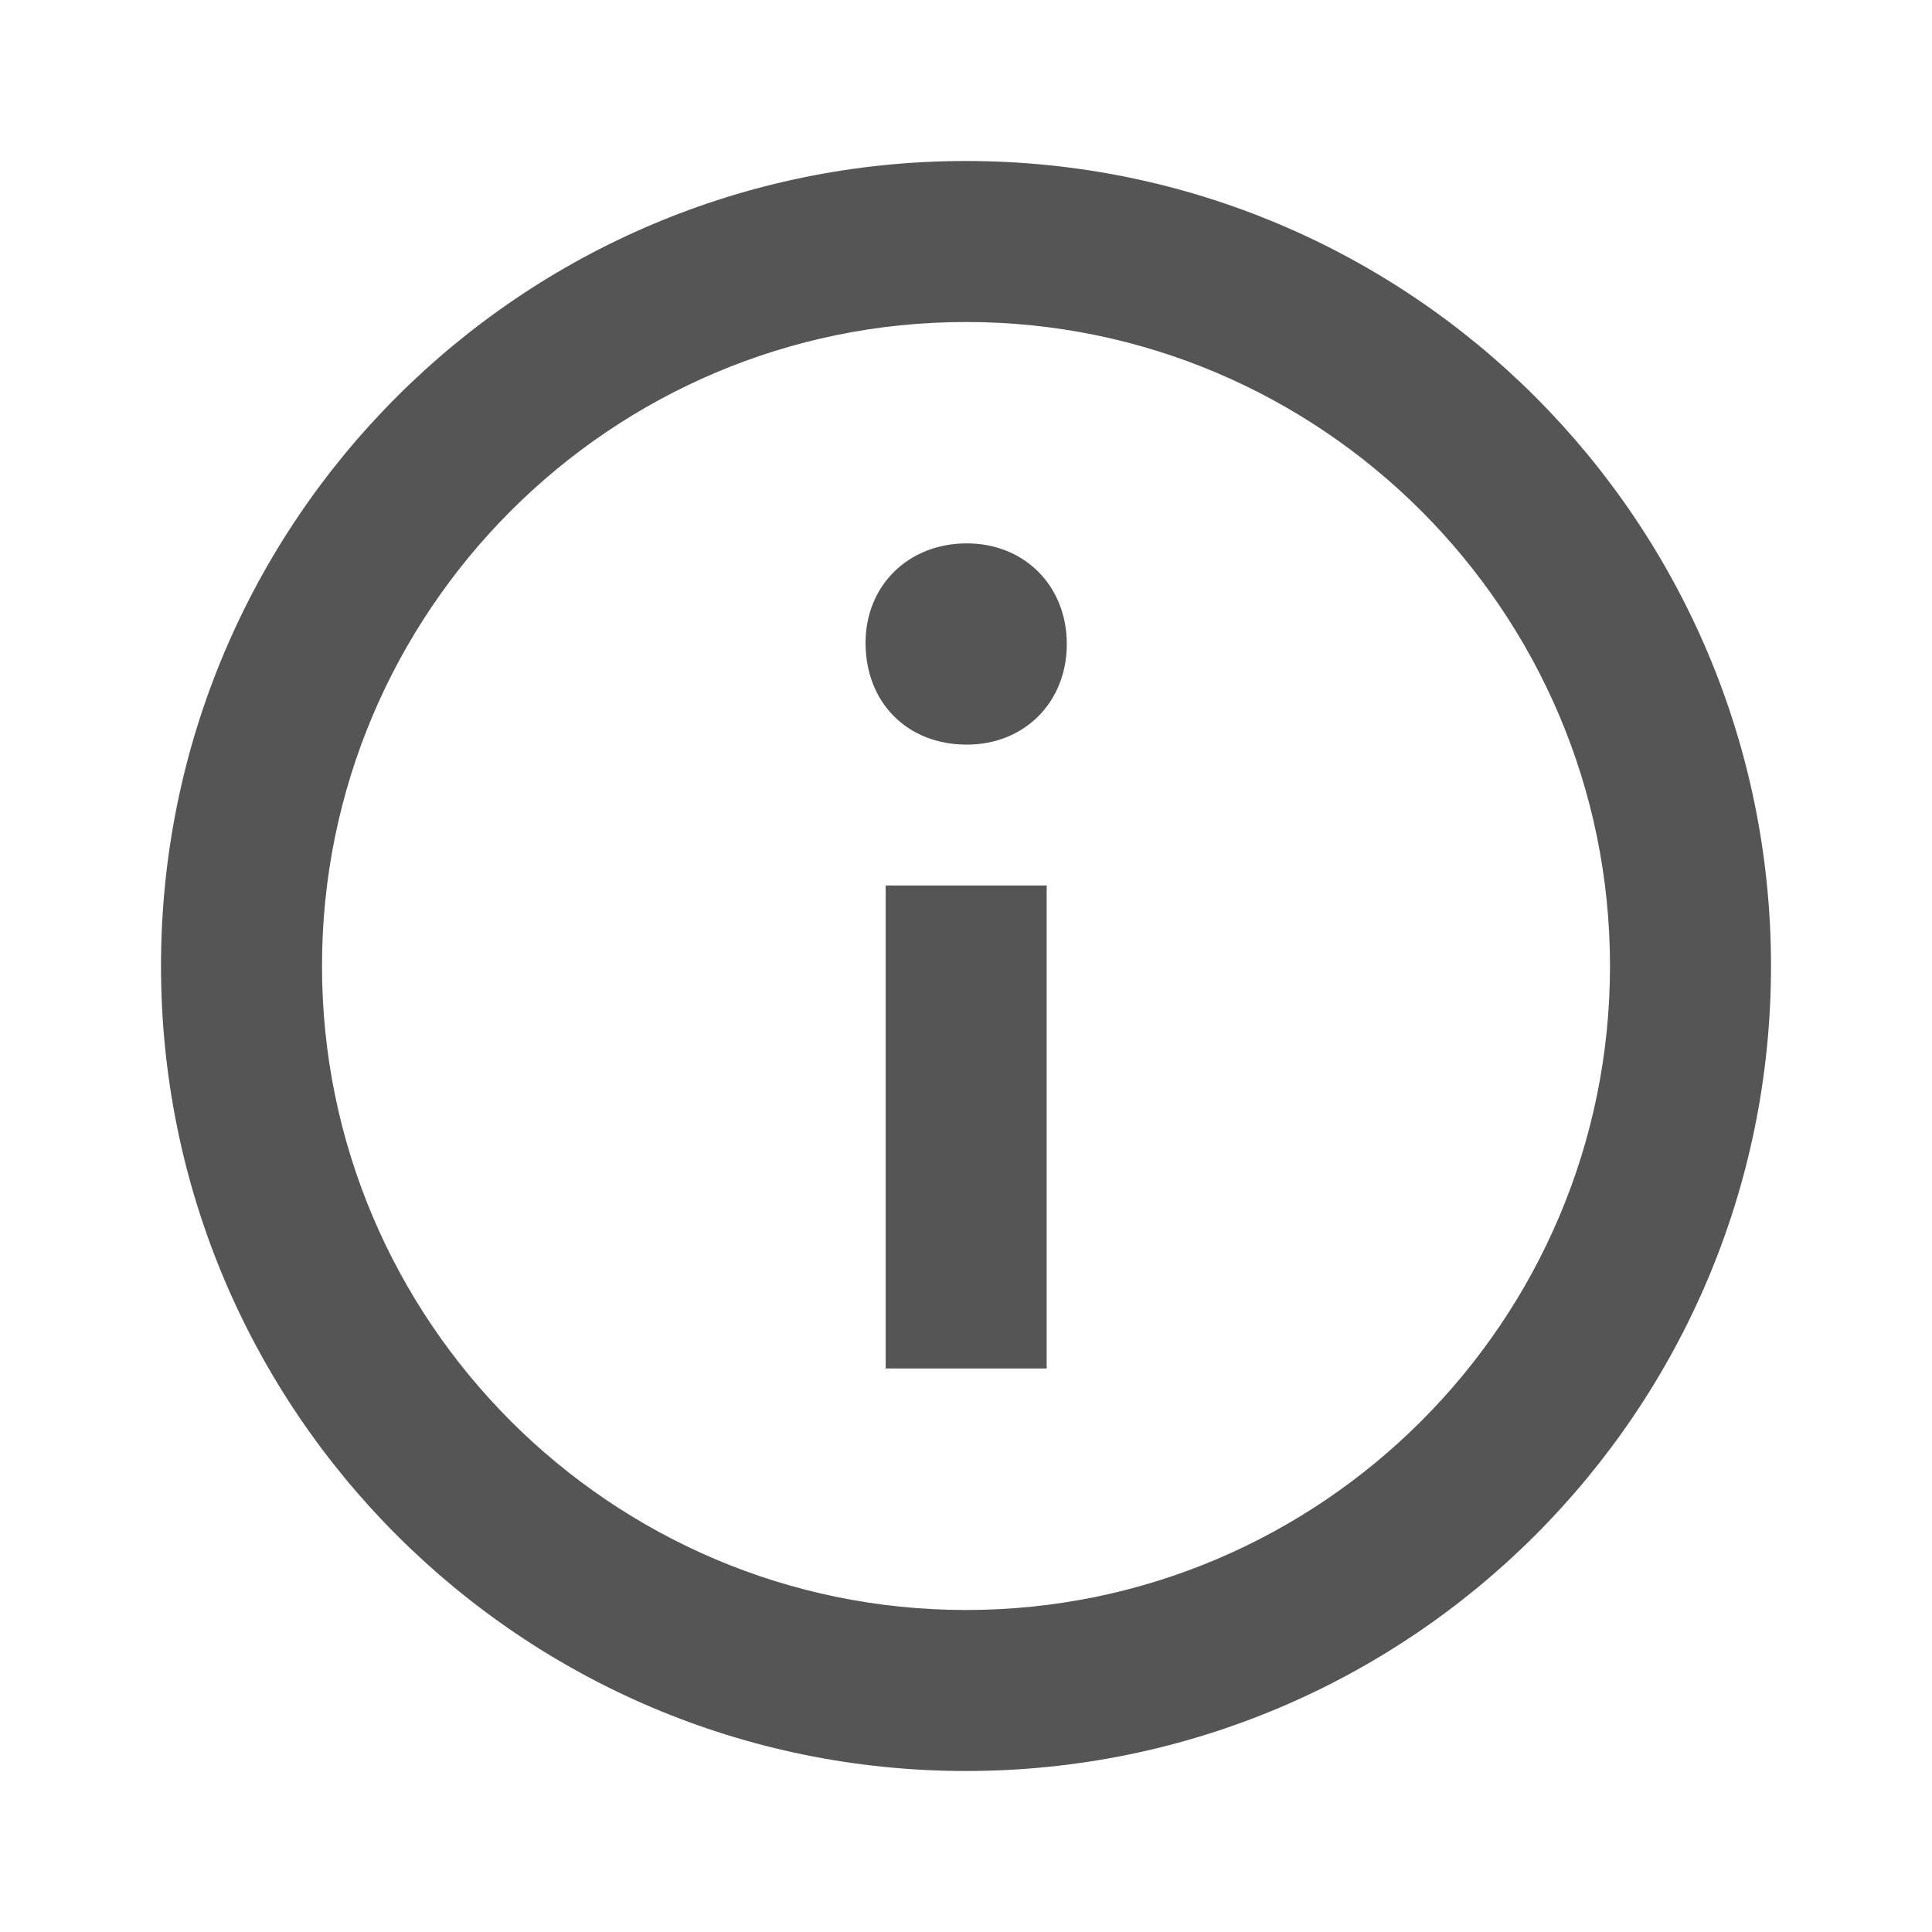
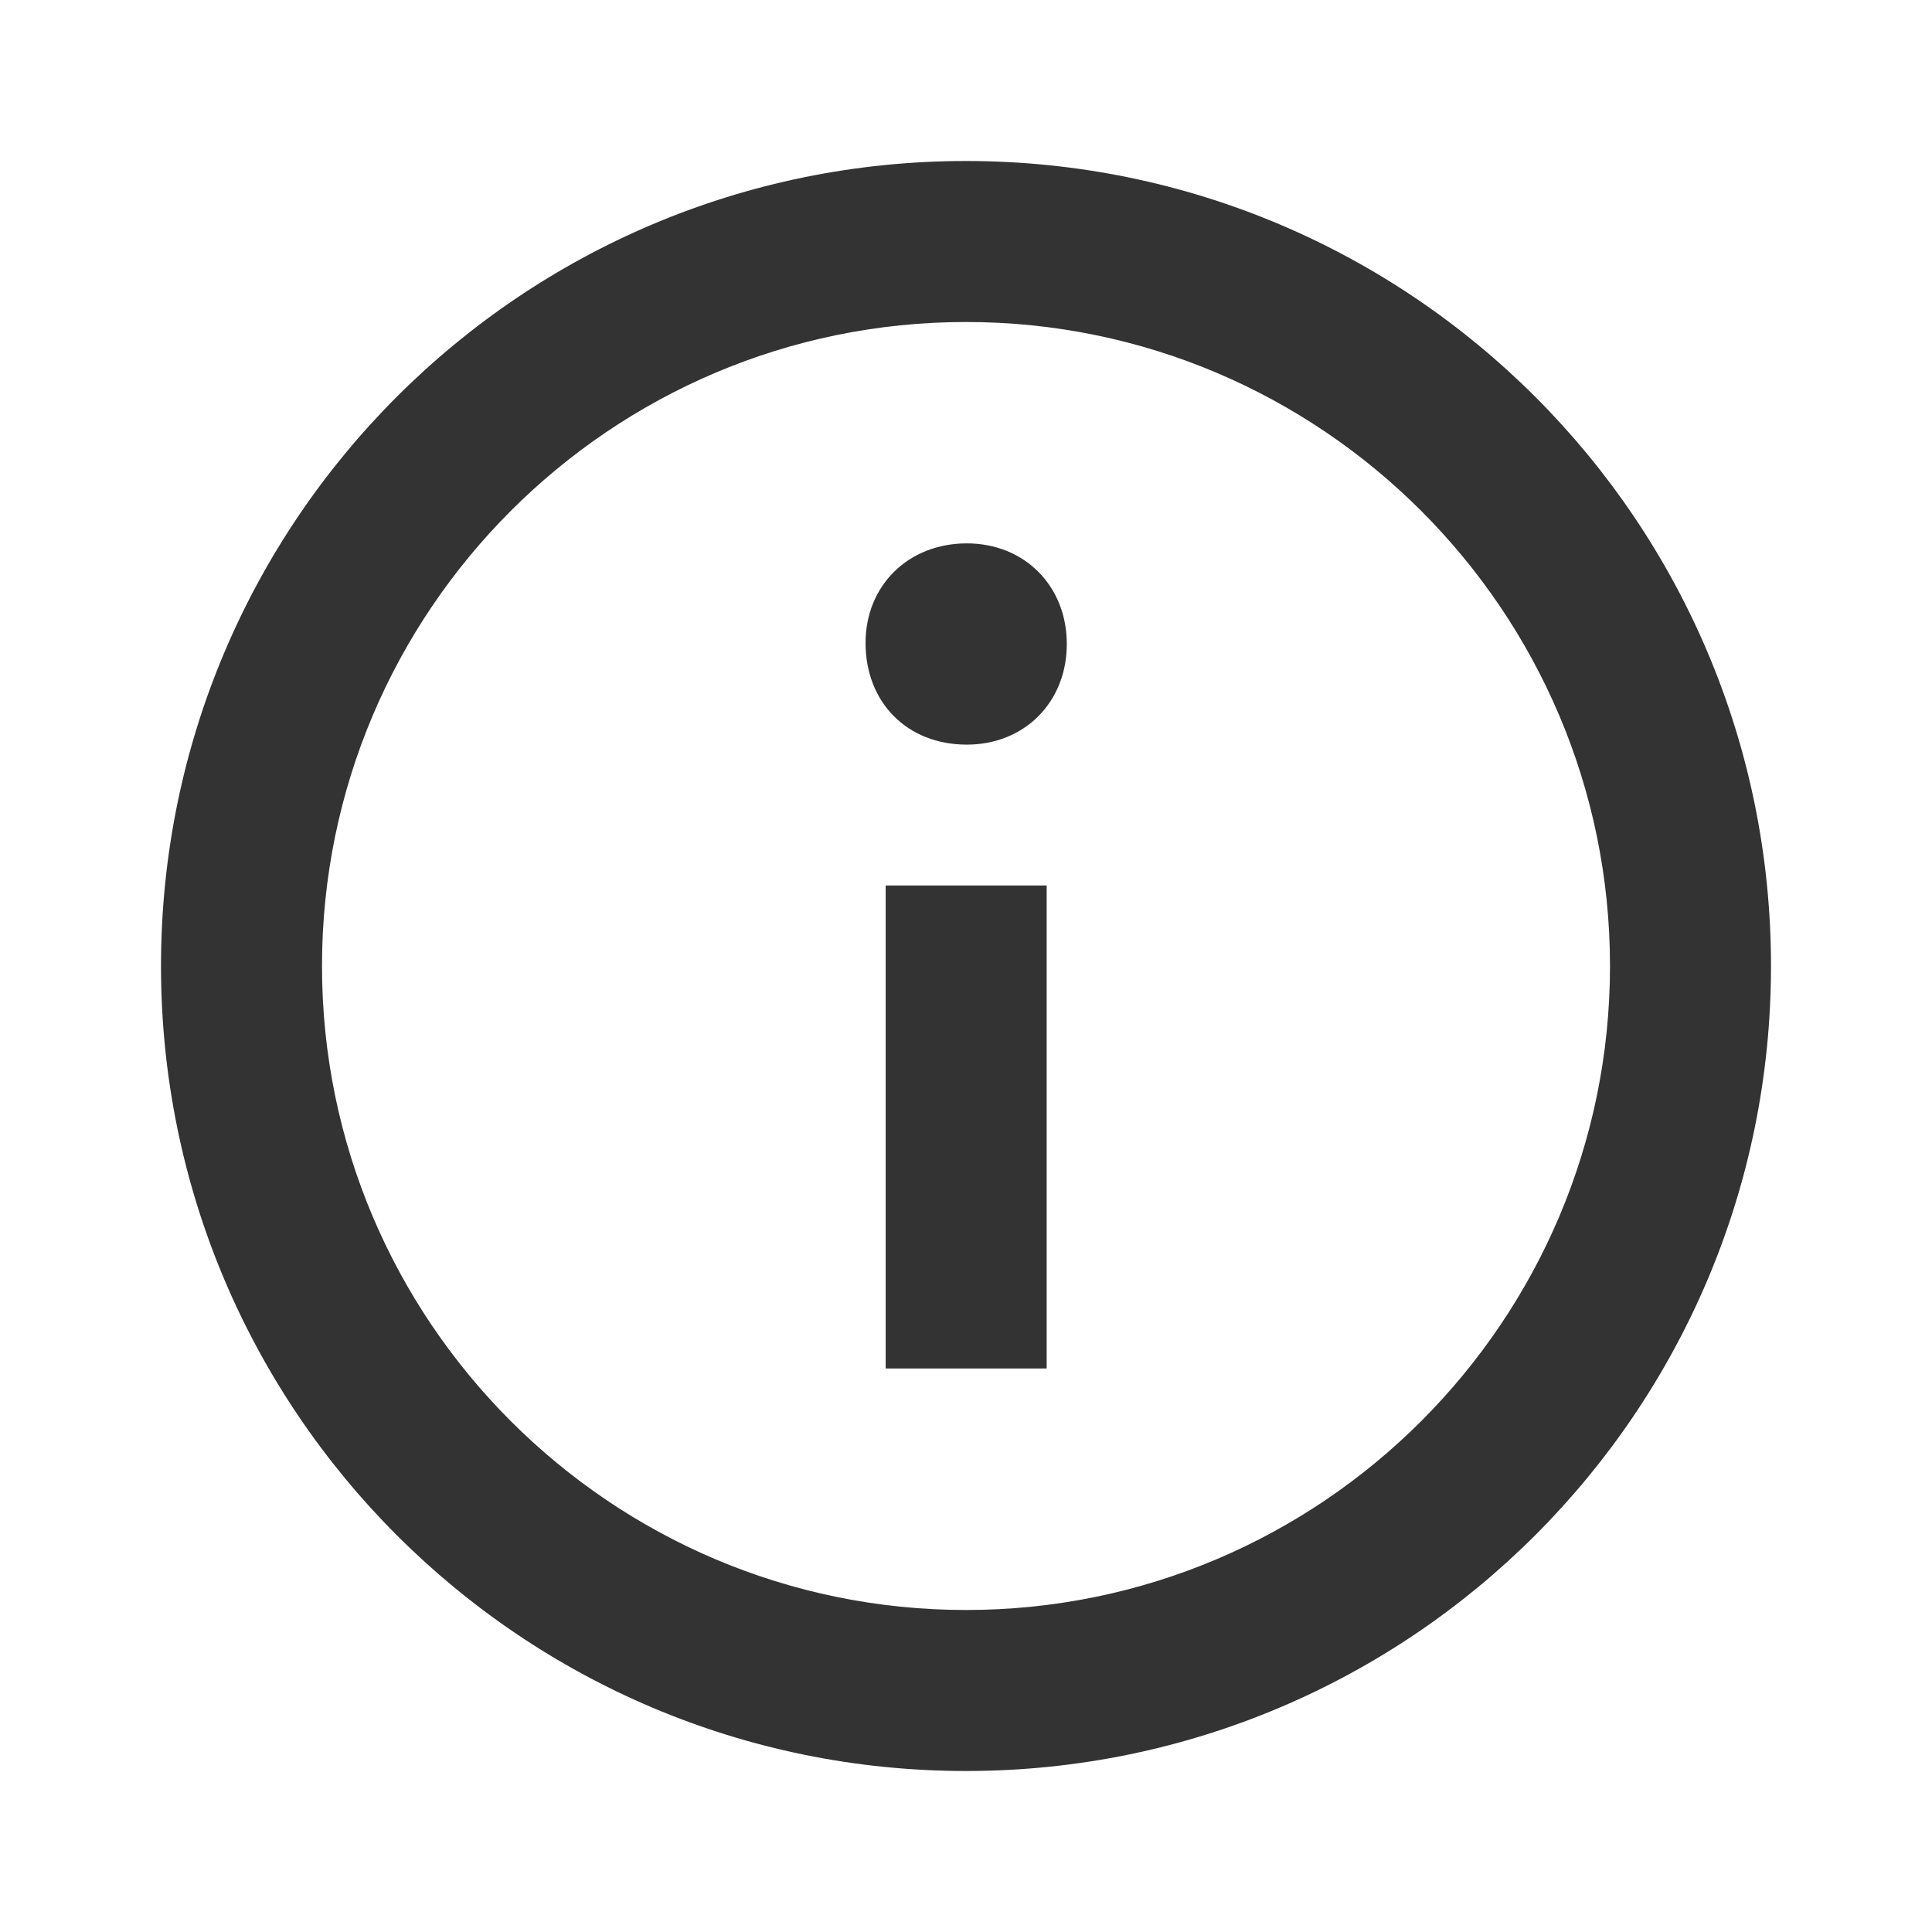
<svg xmlns="http://www.w3.org/2000/svg" width="800px" height="800px" viewBox="0 0 512 512" version="1.1">
  <g id="Page-1">
-     <g id="about-white" fill="#555" transform="translate(42.66667, 42.66667)">
+     <g id="about-white" fill="#333" transform="translate(42.66667, 42.66667)">
      <path d="M213.333,3.55271368e-14 C95.513,3.55271368e-14 3.55271368e-14,95.512 3.55271368e-14,213.333 C3.55271368e-14,331.154 95.513,426.667 213.333,426.667 C331.155,426.667 426.667,331.154 426.667,213.333 C426.667,95.512 331.155,3.55271368e-14 213.333,3.55271368e-14 Z M213.333,384 C119.228,384 42.667,307.439 42.667,213.333 C42.667,119.228 119.228,42.667 213.333,42.667 C307.44,42.667 384,119.228 384,213.333 C384,307.439 307.44,384 213.333,384 Z M240.047,128 C240.047,143.468 228.785,154.667 213.55,154.667 C197.699,154.667 186.713,143.468 186.713,127.704 C186.713,112.554 197.996,101.333 213.55,101.333 C228.785,101.333 240.047,112.554 240.047,128 Z M192.047,192 L234.713,192 L234.713,320 L192.047,320 L192.047,192 Z" id="Shape">

</path>
    </g>
  </g>
</svg>
